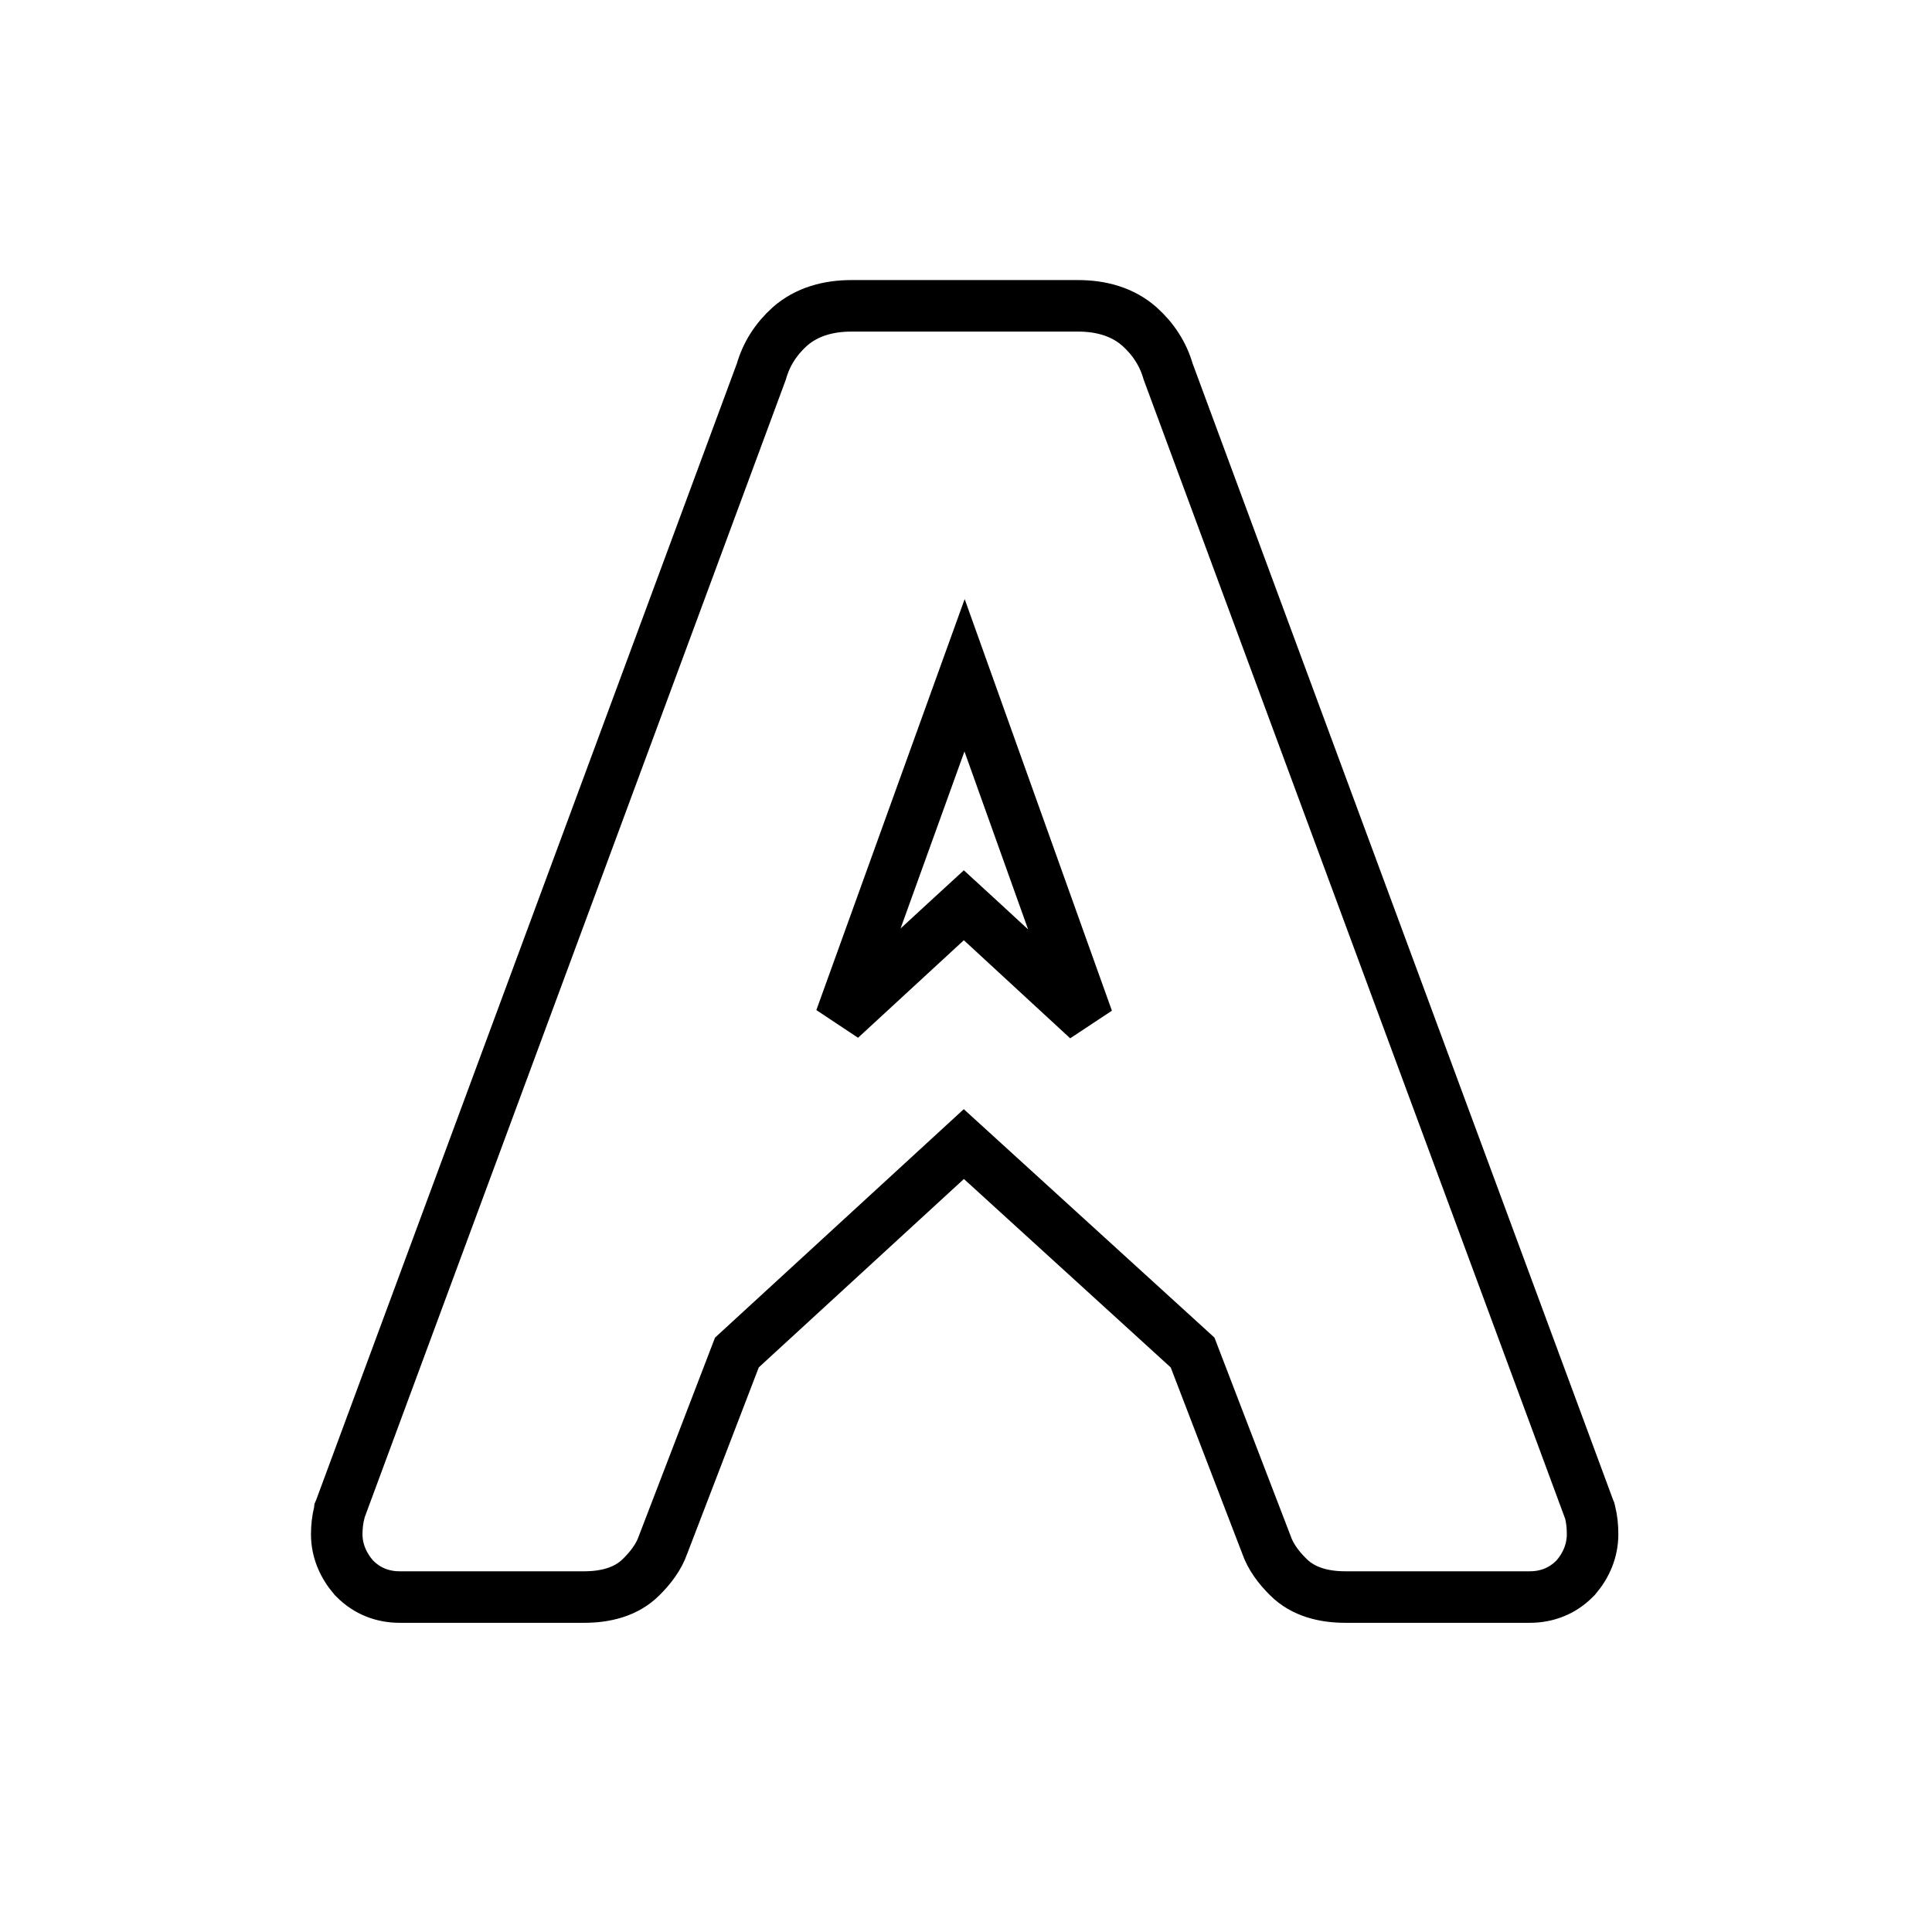
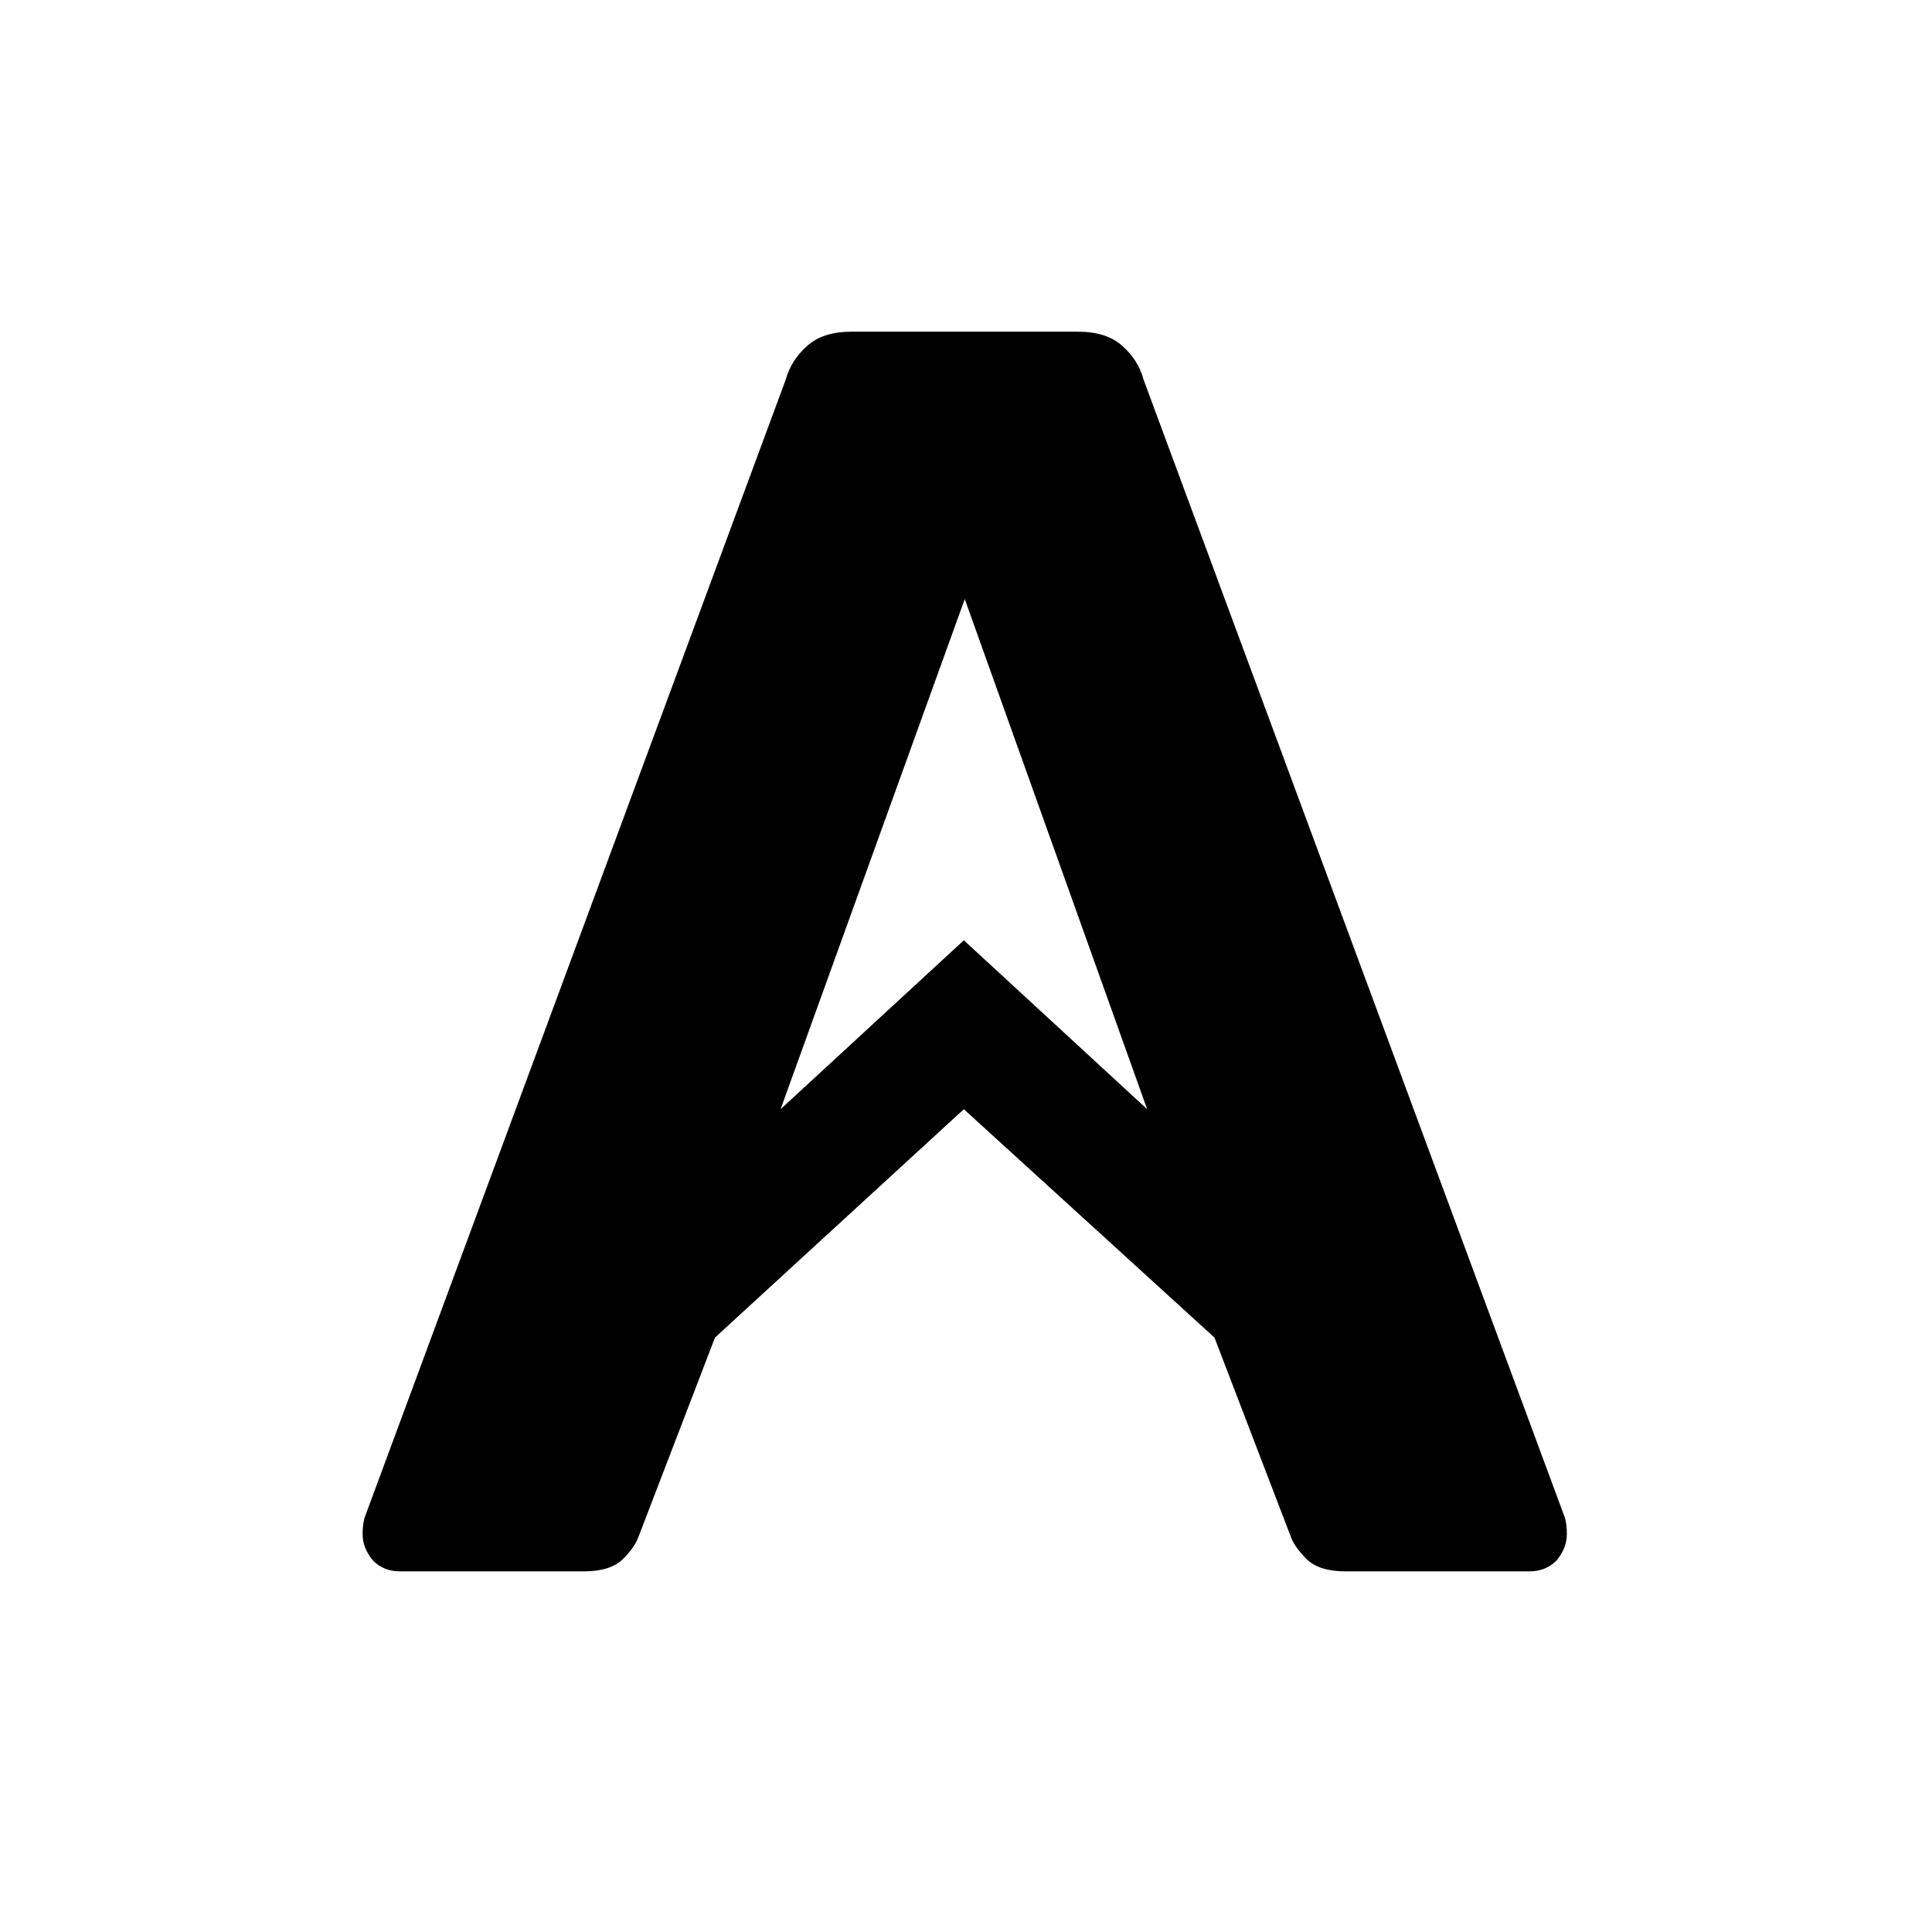
<svg xmlns="http://www.w3.org/2000/svg" width="42px" height="42px" viewBox="0 0 42 42" version="1.1">
  <g id="surface1">
-     <path style="fill-rule:nonzero;fill:rgb(100%,100%,100%);fill-opacity:1;stroke-width:8;stroke-linecap:butt;stroke-linejoin:miter;stroke:rgb(0%,0%,0%);stroke-opacity:1;stroke-miterlimit:4;" d="M 54.911 244.95 L 55.134 245.173 C 57.031 247.07 59.431 247.991 62.081 247.991 L 90.681 247.991 C 93.945 247.991 97.21 247.238 99.554 244.894 C 101.032 243.443 102.316 241.741 102.958 239.872 L 114.425 210.017 L 149.665 177.651 L 185.184 210.017 L 196.652 239.872 C 197.294 241.741 198.577 243.443 200.056 244.894 C 202.4 247.238 205.664 247.991 208.929 247.991 L 237.528 247.991 C 240.179 247.991 242.578 247.07 244.475 245.173 L 244.699 244.95 C 246.317 243.052 247.294 240.792 247.294 238.225 C 247.294 237.054 247.182 235.882 246.903 234.794 L 246.847 234.57 L 246.763 234.375 L 181.39 57.701 C 180.608 54.967 179.074 52.623 176.925 50.698 C 174.33 48.41 170.982 47.489 167.411 47.489 L 132.199 47.489 C 128.627 47.489 125.251 48.41 122.656 50.698 C 120.508 52.623 119.001 54.967 118.22 57.701 L 52.818 234.375 L 52.734 234.57 L 52.706 234.794 C 52.427 235.882 52.288 237.054 52.288 238.225 C 52.288 240.792 53.292 243.052 54.911 244.95 Z M 152.372 143.052 L 149.665 140.569 L 146.959 143.052 L 130.525 158.203 L 149.777 104.855 L 168.89 158.287 Z M 152.372 143.052 " transform="matrix(0.14,0,0,0.14,0,0)" />
+     <path style=" stroke:none;fill-rule:nonzero;fill:currentColor;fill-opacity:1;" d="M 8.691 34.16 C 8.461 34.16 8.266 34.082 8.113 33.93 C 7.961 33.75 7.883 33.559 7.883 33.352 C 7.883 33.223 7.895 33.109 7.922 33.004 L 17.082 8.25 C 17.16 7.969 17.316 7.723 17.547 7.52 C 17.777 7.312 18.098 7.211 18.508 7.211 L 23.438 7.211 C 23.848 7.211 24.168 7.312 24.398 7.52 C 24.629 7.723 24.785 7.969 24.859 8.25 L 34.023 33.004 C 34.051 33.109 34.062 33.223 34.062 33.352 C 34.062 33.559 33.984 33.75 33.832 33.93 C 33.676 34.082 33.484 34.16 33.254 34.16 L 29.25 34.16 C 28.863 34.16 28.582 34.07 28.402 33.891 C 28.223 33.711 28.105 33.543 28.055 33.391 L 26.402 29.078 L 20.953 24.113 L 15.543 29.078 L 13.887 33.391 C 13.836 33.543 13.723 33.711 13.543 33.891 C 13.363 34.07 13.078 34.16 12.695 34.16 Z M 16.969 24.113 L 20.953 20.441 L 24.938 24.113 L 20.973 13.023 Z M 16.969 24.113 " />
  </g>
</svg>
